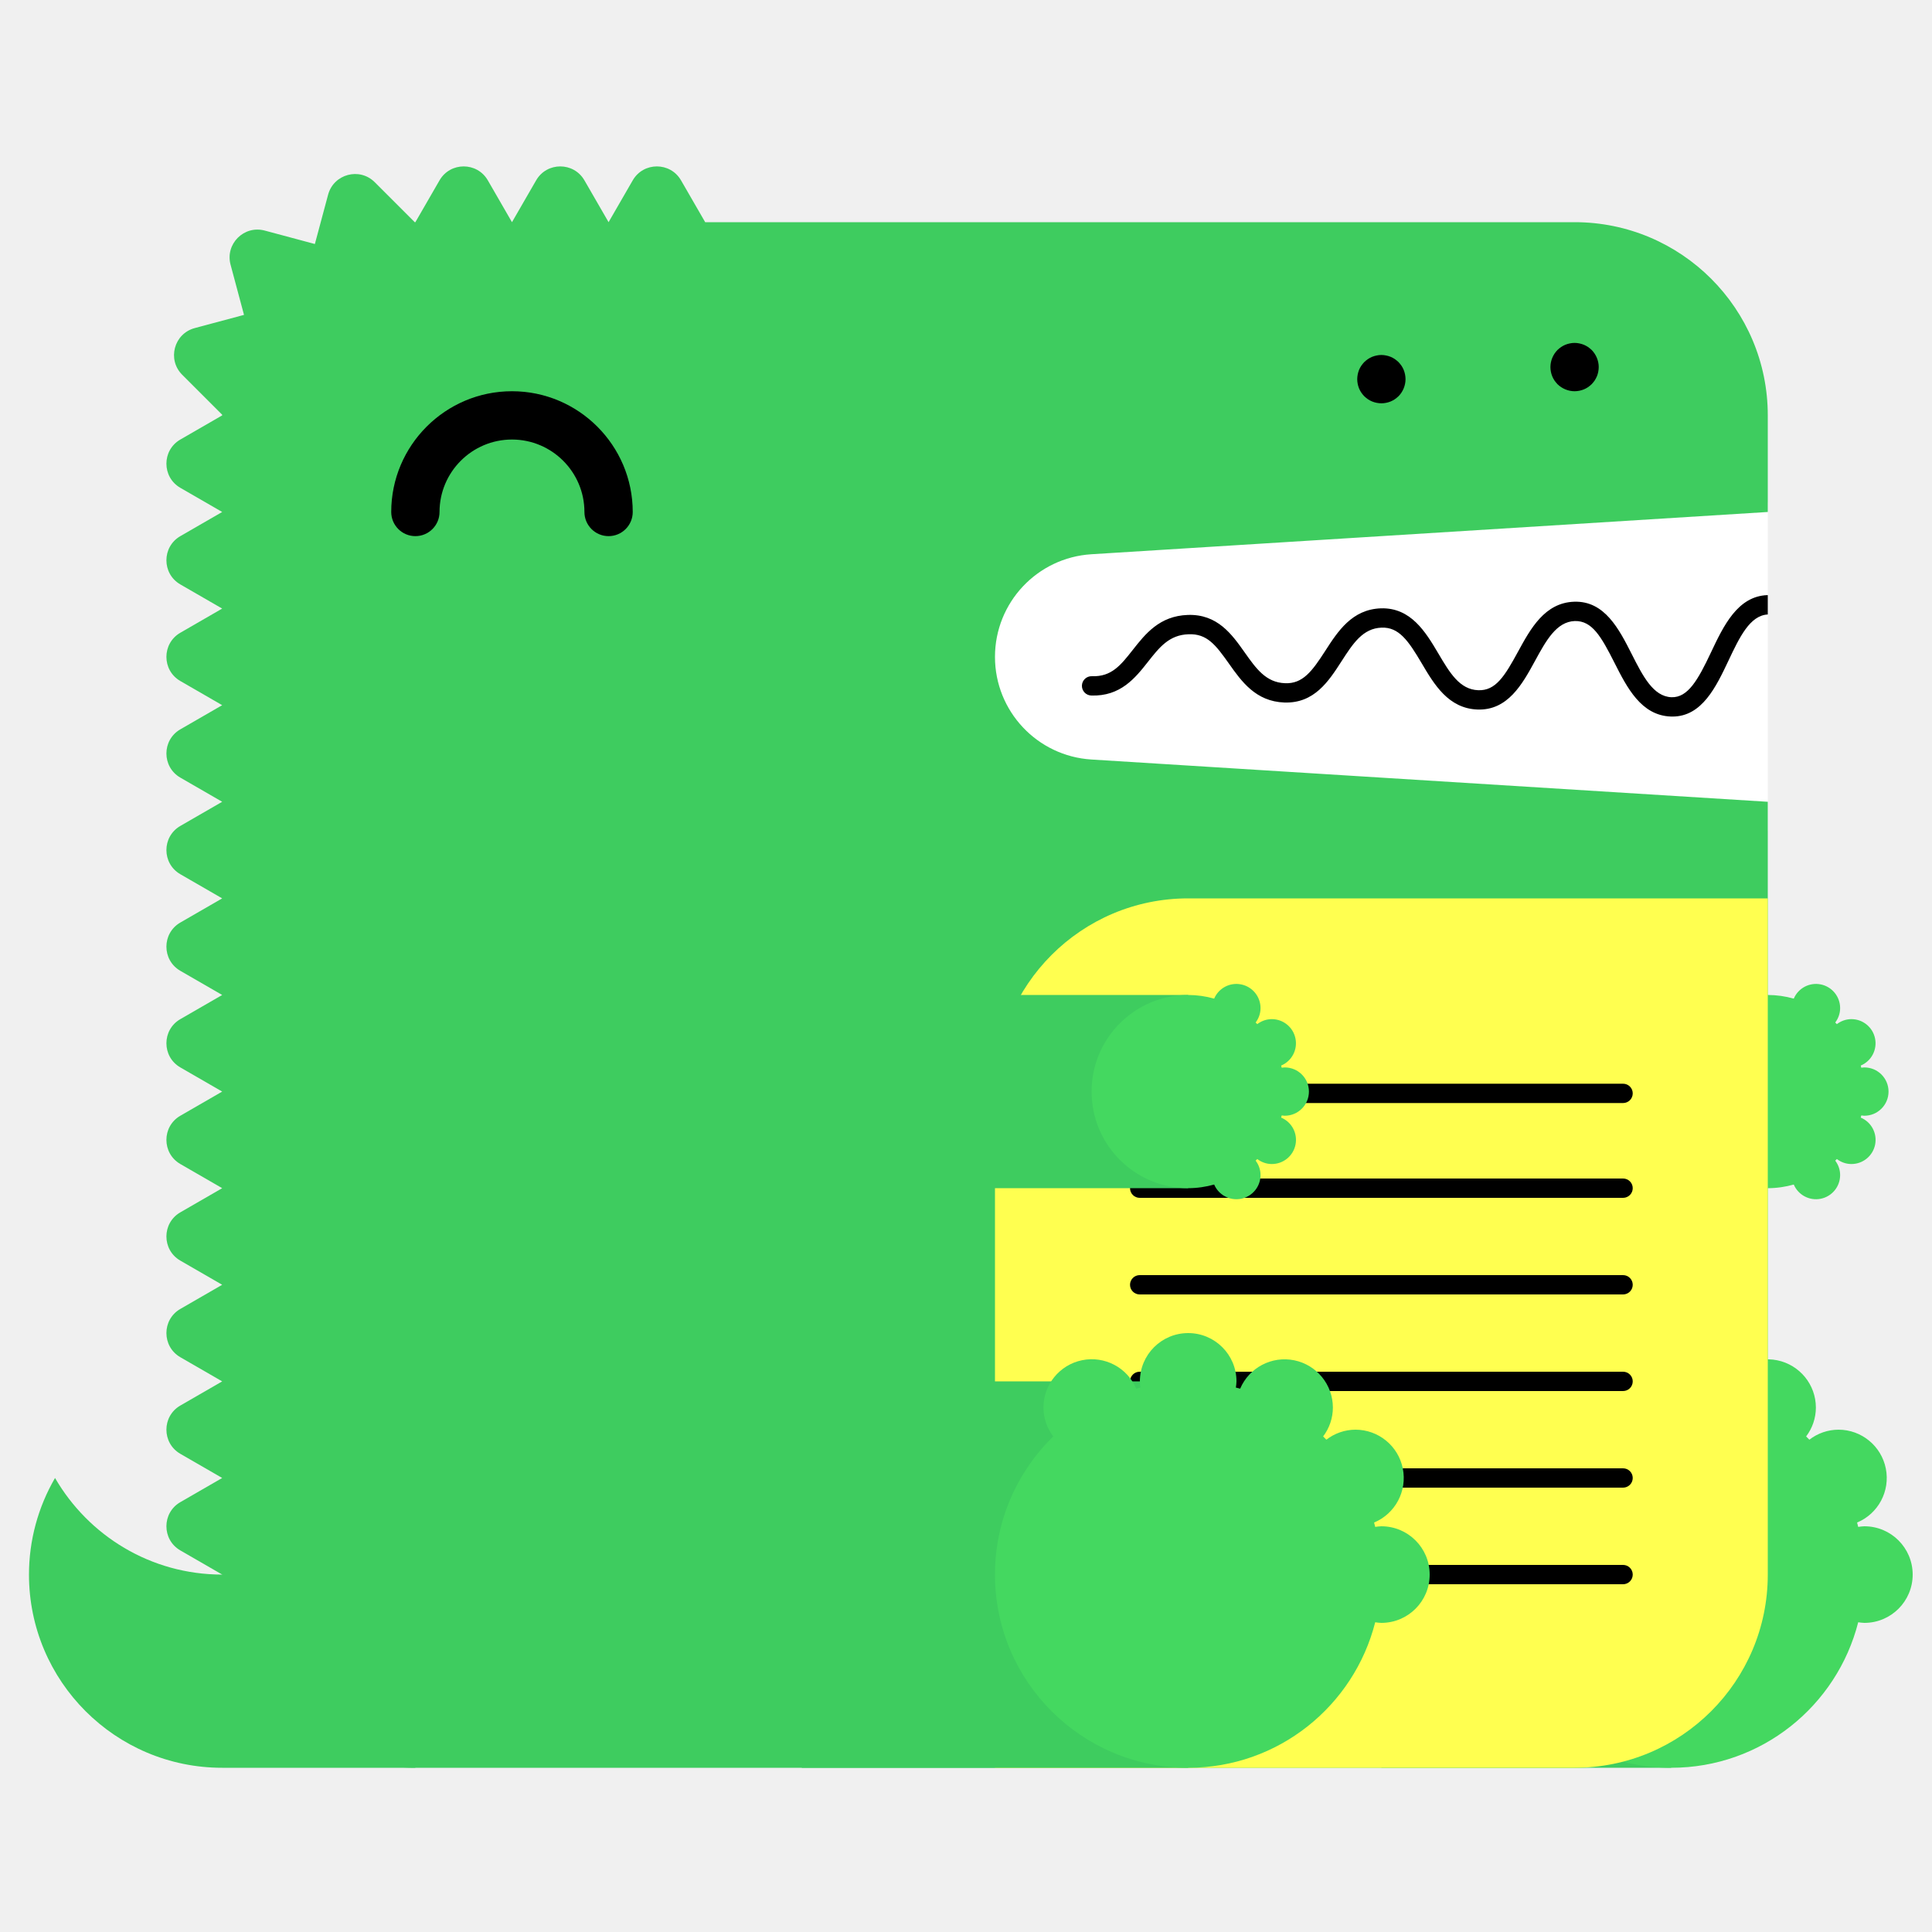
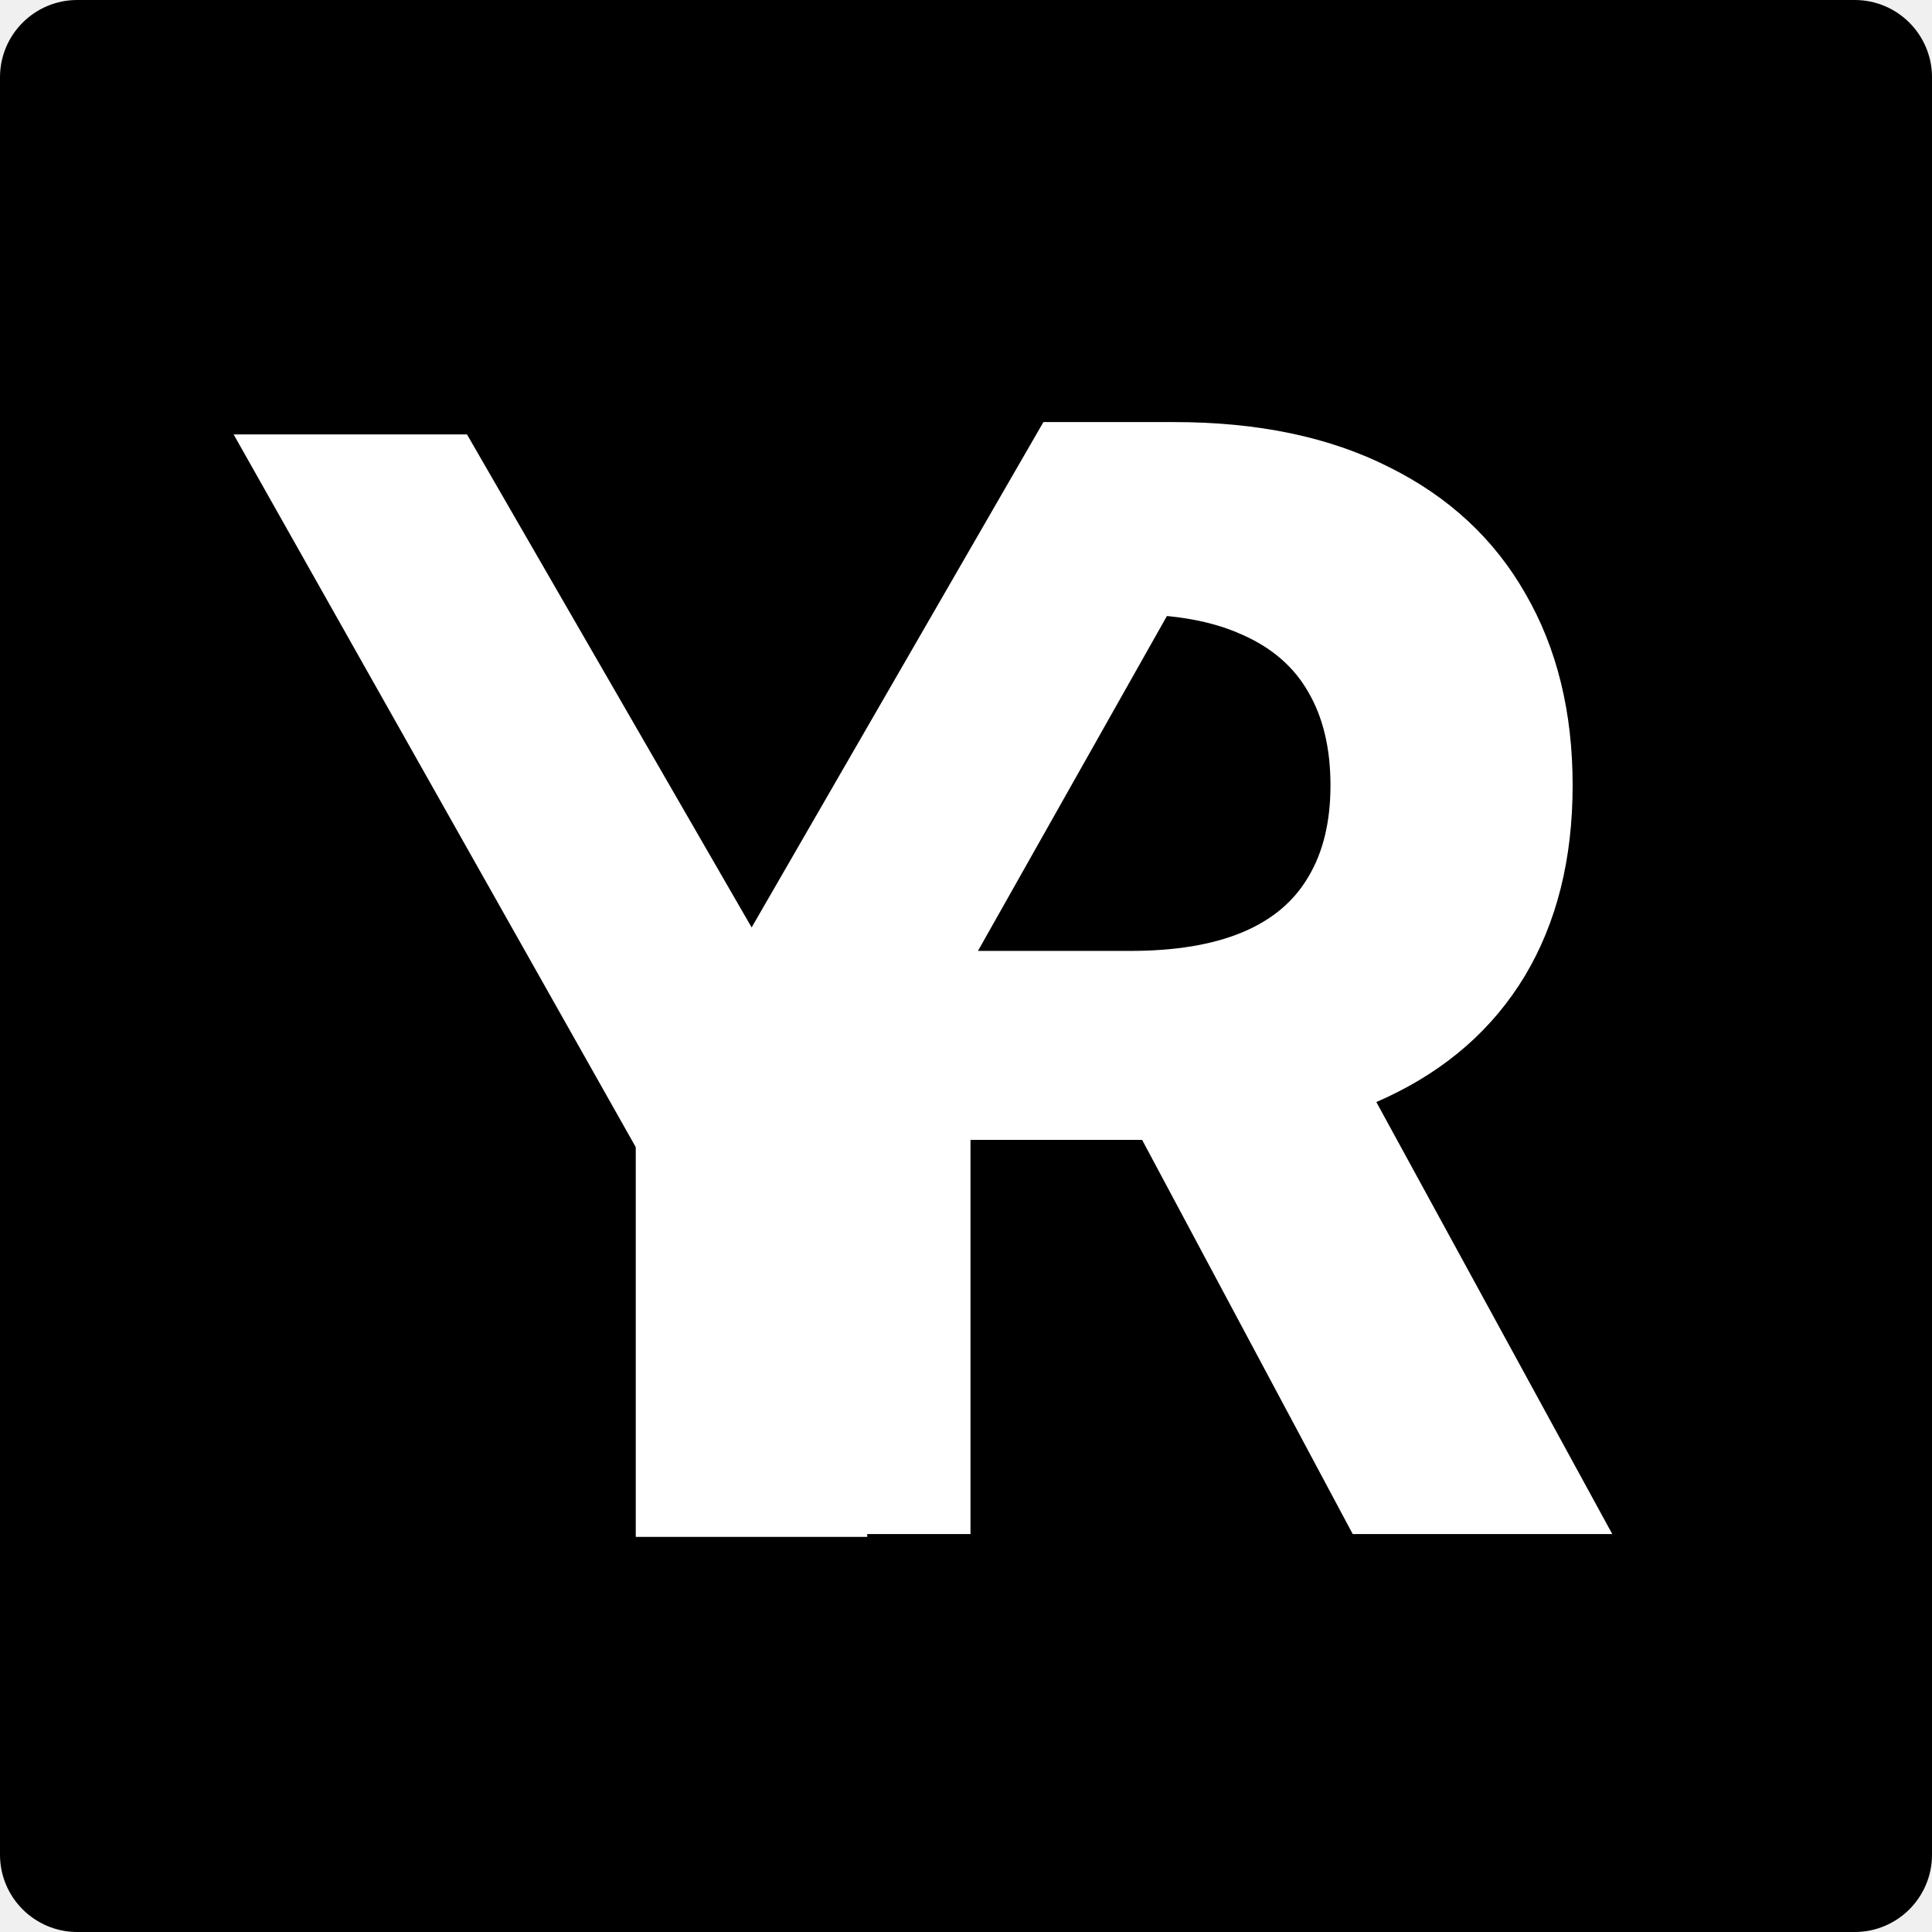
- <svg xmlns="http://www.w3.org/2000/svg" width="200" height="200" viewBox="0 0 200 200">
-   <g fill="none" fill-rule="evenodd">
-     <path fill="#FFF" d="M99 52h84v34H99z" />
-     <path d="M23 163c-7.398 0-13.843-4.027-17.303-10A19.886 19.886 0 0 0 3 163c0 11.046 8.954 20 20 20h20v-20H23z" fill="#3ECC5F" />
-     <path d="M112.98 57.376L183 53V43c0-11.046-8.954-20-20-20H73l-2.5-4.33c-1.112-1.925-3.889-1.925-5 0L63 23l-2.5-4.33c-1.111-1.925-3.889-1.925-5 0L53 23l-2.5-4.33c-1.111-1.925-3.889-1.925-5 0L43 23c-.022 0-.042.003-.065.003l-4.142-4.141c-1.57-1.571-4.252-.853-4.828 1.294l-1.369 5.104-5.192-1.392c-2.148-.575-4.111 1.389-3.535 3.536l1.39 5.193-5.102 1.367c-2.148.576-2.867 3.259-1.296 4.83l4.142 4.142c0 .021-.003.042-.003.064l-4.33 2.5c-1.925 1.111-1.925 3.889 0 5L23 53l-4.33 2.5c-1.925 1.111-1.925 3.889 0 5L23 63l-4.33 2.5c-1.925 1.111-1.925 3.889 0 5L23 73l-4.33 2.5c-1.925 1.111-1.925 3.889 0 5L23 83l-4.33 2.5c-1.925 1.111-1.925 3.889 0 5L23 93l-4.33 2.5c-1.925 1.111-1.925 3.889 0 5L23 103l-4.33 2.5c-1.925 1.111-1.925 3.889 0 5L23 113l-4.33 2.5c-1.925 1.111-1.925 3.889 0 5L23 123l-4.33 2.5c-1.925 1.111-1.925 3.889 0 5L23 133l-4.33 2.5c-1.925 1.111-1.925 3.889 0 5L23 143l-4.33 2.5c-1.925 1.111-1.925 3.889 0 5L23 153l-4.33 2.5c-1.925 1.111-1.925 3.889 0 5L23 163c0 11.046 8.954 20 20 20h120c11.046 0 20-8.954 20-20V83l-70.02-4.376A10.645 10.645 0 0 1 103 68c0-5.621 4.37-10.273 9.98-10.624" fill="#3ECC5F" />
-     <path fill="#3ECC5F" d="M143 183h30v-40h-30z" />
-     <path d="M193 158c-.219 0-.428.037-.639.064-.038-.15-.074-.301-.116-.451A5 5 0 0 0 190.32 148a4.96 4.96 0 0 0-3.016 1.036 26.531 26.531 0 0 0-.335-.336 4.955 4.955 0 0 0 1.011-2.987 5 5 0 0 0-9.599-1.959c-.148-.042-.297-.077-.445-.115.027-.211.064-.42.064-.639a5 5 0 0 0-5-5 5 5 0 0 0-5 5c0 .219.037.428.064.639-.148.038-.297.073-.445.115a4.998 4.998 0 0 0-9.599 1.959c0 1.125.384 2.151 1.011 2.987-3.717 3.632-6.031 8.693-6.031 14.3 0 11.046 8.954 20 20 20 9.339 0 17.16-6.41 19.361-15.064.211.027.42.064.639.064a5 5 0 0 0 5-5 5 5 0 0 0-5-5" fill="#44D860" />
-     <path fill="#3ECC5F" d="M153 123h30v-20h-30z" />
-     <path d="M193 115.5a2.5 2.5 0 1 0 0-5c-.109 0-.214.019-.319.032-.02-.075-.037-.15-.058-.225a2.501 2.501 0 0 0-.963-4.807c-.569 0-1.088.197-1.508.518a6.653 6.653 0 0 0-.168-.168c.314-.417.506-.931.506-1.494a2.5 2.5 0 0 0-4.8-.979A9.987 9.987 0 0 0 183 103c-5.522 0-10 4.478-10 10s4.478 10 10 10c.934 0 1.833-.138 2.69-.377a2.5 2.5 0 0 0 4.8-.979c0-.563-.192-1.077-.506-1.494.057-.055.113-.111.168-.168.42.321.939.518 1.508.518a2.5 2.5 0 0 0 .963-4.807c.021-.074.038-.15.058-.225.105.013.21.032.319.032" fill="#44D860" />
-     <path d="M63 55.5a2.5 2.5 0 0 1-2.5-2.5c0-4.136-3.364-7.5-7.5-7.5s-7.5 3.364-7.5 7.5a2.5 2.5 0 1 1-5 0c0-6.893 5.607-12.5 12.5-12.5S65.5 46.107 65.5 53a2.5 2.5 0 0 1-2.5 2.5" fill="#000" />
-     <path d="M103 183h60c11.046 0 20-8.954 20-20V93h-60c-11.046 0-20 8.954-20 20v70z" fill="#FFFF50" />
-     <path d="M168.02 124h-50.04a1 1 0 1 1 0-2h50.04a1 1 0 1 1 0 2m0 20h-50.04a1 1 0 1 1 0-2h50.04a1 1 0 1 1 0 2m0 20h-50.04a1 1 0 1 1 0-2h50.04a1 1 0 1 1 0 2m0-49.814h-50.04a1 1 0 1 1 0-2h50.04a1 1 0 1 1 0 2m0 19.814h-50.04a1 1 0 1 1 0-2h50.04a1 1 0 1 1 0 2m0 20h-50.04a1 1 0 1 1 0-2h50.04a1 1 0 1 1 0 2M183 61.611c-.012 0-.022-.006-.034-.005-3.09.105-4.552 3.196-5.842 5.923-1.346 2.85-2.387 4.703-4.093 4.647-1.889-.068-2.969-2.202-4.113-4.46-1.314-2.594-2.814-5.536-5.963-5.426-3.046.104-4.513 2.794-5.807 5.167-1.377 2.528-2.314 4.065-4.121 3.994-1.927-.07-2.951-1.805-4.136-3.813-1.321-2.236-2.848-4.75-5.936-4.664-2.994.103-4.465 2.385-5.763 4.4-1.373 2.13-2.335 3.428-4.165 3.351-1.973-.07-2.992-1.51-4.171-3.177-1.324-1.873-2.816-3.993-5.895-3.89-2.928.1-4.399 1.97-5.696 3.618-1.232 1.564-2.194 2.802-4.229 2.724a1 1 0 0 0-.072 2c3.017.101 4.545-1.8 5.872-3.487 1.177-1.496 2.193-2.787 4.193-2.855 1.926-.082 2.829 1.115 4.195 3.045 1.297 1.834 2.769 3.914 5.731 4.021 3.103.104 4.596-2.215 5.918-4.267 1.182-1.834 2.202-3.417 4.15-3.484 1.793-.067 2.769 1.35 4.145 3.681 1.297 2.197 2.766 4.686 5.787 4.796 3.125.108 4.634-2.62 5.949-5.035 1.139-2.088 2.214-4.06 4.119-4.126 1.793-.042 2.728 1.595 4.111 4.33 1.292 2.553 2.757 5.445 5.825 5.556l.169.003c3.064 0 4.518-3.075 5.805-5.794 1.139-2.41 2.217-4.68 4.067-4.773v-2z" fill="#000" />
-     <path fill="#3ECC5F" d="M83 183h40v-40H83z" />
-     <path d="M143 158c-.219 0-.428.037-.639.064-.038-.15-.074-.301-.116-.451A5 5 0 0 0 140.32 148a4.96 4.96 0 0 0-3.016 1.036 26.531 26.531 0 0 0-.335-.336 4.955 4.955 0 0 0 1.011-2.987 5 5 0 0 0-9.599-1.959c-.148-.042-.297-.077-.445-.115.027-.211.064-.42.064-.639a5 5 0 0 0-5-5 5 5 0 0 0-5 5c0 .219.037.428.064.639-.148.038-.297.073-.445.115a4.998 4.998 0 0 0-9.599 1.959c0 1.125.384 2.151 1.011 2.987-3.717 3.632-6.031 8.693-6.031 14.3 0 11.046 8.954 20 20 20 9.339 0 17.16-6.41 19.361-15.064.211.027.42.064.639.064a5 5 0 0 0 5-5 5 5 0 0 0-5-5" fill="#44D860" />
-     <path fill="#3ECC5F" d="M83 123h40v-20H83z" />
-     <path d="M133 115.5a2.5 2.5 0 1 0 0-5c-.109 0-.214.019-.319.032-.02-.075-.037-.15-.058-.225a2.501 2.501 0 0 0-.963-4.807c-.569 0-1.088.197-1.508.518a6.653 6.653 0 0 0-.168-.168c.314-.417.506-.931.506-1.494a2.5 2.5 0 0 0-4.8-.979A9.987 9.987 0 0 0 123 103c-5.522 0-10 4.478-10 10s4.478 10 10 10c.934 0 1.833-.138 2.69-.377a2.5 2.5 0 0 0 4.8-.979c0-.563-.192-1.077-.506-1.494.057-.055.113-.111.168-.168.42.321.939.518 1.508.518a2.5 2.5 0 0 0 .963-4.807c.021-.074.038-.15.058-.225.105.013.21.032.319.032" fill="#44D860" />
-     <path d="M143 41.75c-.16 0-.33-.02-.49-.05a2.52 2.52 0 0 1-.47-.14c-.15-.06-.29-.14-.431-.23-.13-.09-.259-.2-.38-.31-.109-.12-.219-.24-.309-.38s-.17-.28-.231-.43a2.619 2.619 0 0 1-.189-.96c0-.16.02-.33.05-.49.03-.16.08-.31.139-.47.061-.15.141-.29.231-.43.09-.13.2-.26.309-.38.121-.11.25-.22.38-.31.141-.09.281-.17.431-.23.149-.06.31-.11.47-.14.32-.07.65-.07.98 0 .159.03.32.08.47.14.149.06.29.14.43.23.13.09.259.2.38.31.11.12.22.25.31.38.09.14.17.28.23.43.06.16.11.31.14.47.029.16.05.33.05.49 0 .66-.271 1.31-.73 1.77-.121.11-.25.22-.38.31-.14.09-.281.17-.43.23a2.565 2.565 0 0 1-.96.19m20-1.25c-.66 0-1.3-.27-1.771-.73a3.802 3.802 0 0 1-.309-.38c-.09-.14-.17-.28-.231-.43a2.619 2.619 0 0 1-.189-.96c0-.66.27-1.3.729-1.77.121-.11.25-.22.38-.31.141-.09.281-.17.431-.23.149-.06.31-.11.47-.14.32-.07.66-.07.98 0 .159.03.32.08.47.14.149.06.29.14.43.23.13.09.259.2.38.31.459.47.73 1.11.73 1.77 0 .16-.021.33-.05.49-.03.16-.08.32-.14.47-.07.15-.14.29-.23.43-.09.13-.2.26-.31.38-.121.11-.25.22-.38.31-.14.09-.281.17-.43.23a2.565 2.565 0 0 1-.96.19" fill="#000" />
-   </g>
+ <svg xmlns="http://www.w3.org/2000/svg" width="500" height="500" viewBox="0 0 500 500" fill="none">
+   <rect width="500" height="500" rx="20" fill="black" />
+   <path d="M60.464 112.429H128.033L193.094 235.307H195.881L260.942 112.429H328.511L224.441 296.885V397.751H164.534V296.885L60.464 112.429Z" fill="white" />
+   <path d="M190.318 397.013V109.231H303.856C325.59 109.231 344.138 113.119 359.502 120.894C374.959 128.576 386.715 139.489 394.772 153.635C402.922 167.687 406.997 184.221 406.997 203.238C406.997 222.348 402.875 238.789 394.631 252.56C386.388 266.237 374.444 276.729 358.799 284.036C343.248 291.343 324.419 294.996 302.311 294.996H226.29V246.096H292.474C304.091 246.096 313.74 244.503 321.421 241.318C329.103 238.133 334.817 233.356 338.564 226.986C342.405 220.615 344.326 212.7 344.326 203.238C344.326 193.683 342.405 185.626 338.564 179.069C334.817 172.511 329.056 167.546 321.281 164.174C313.599 160.708 303.903 158.975 292.193 158.975H251.162V397.013H190.318ZM345.731 266.05L417.255 397.013H350.087L280.109 266.05H345.731Z" fill="white" />
+   <path d="M194.523 240.021L113.541 99.755L275.505 99.755L194.523 240.021Z" fill="black" />
</svg>
